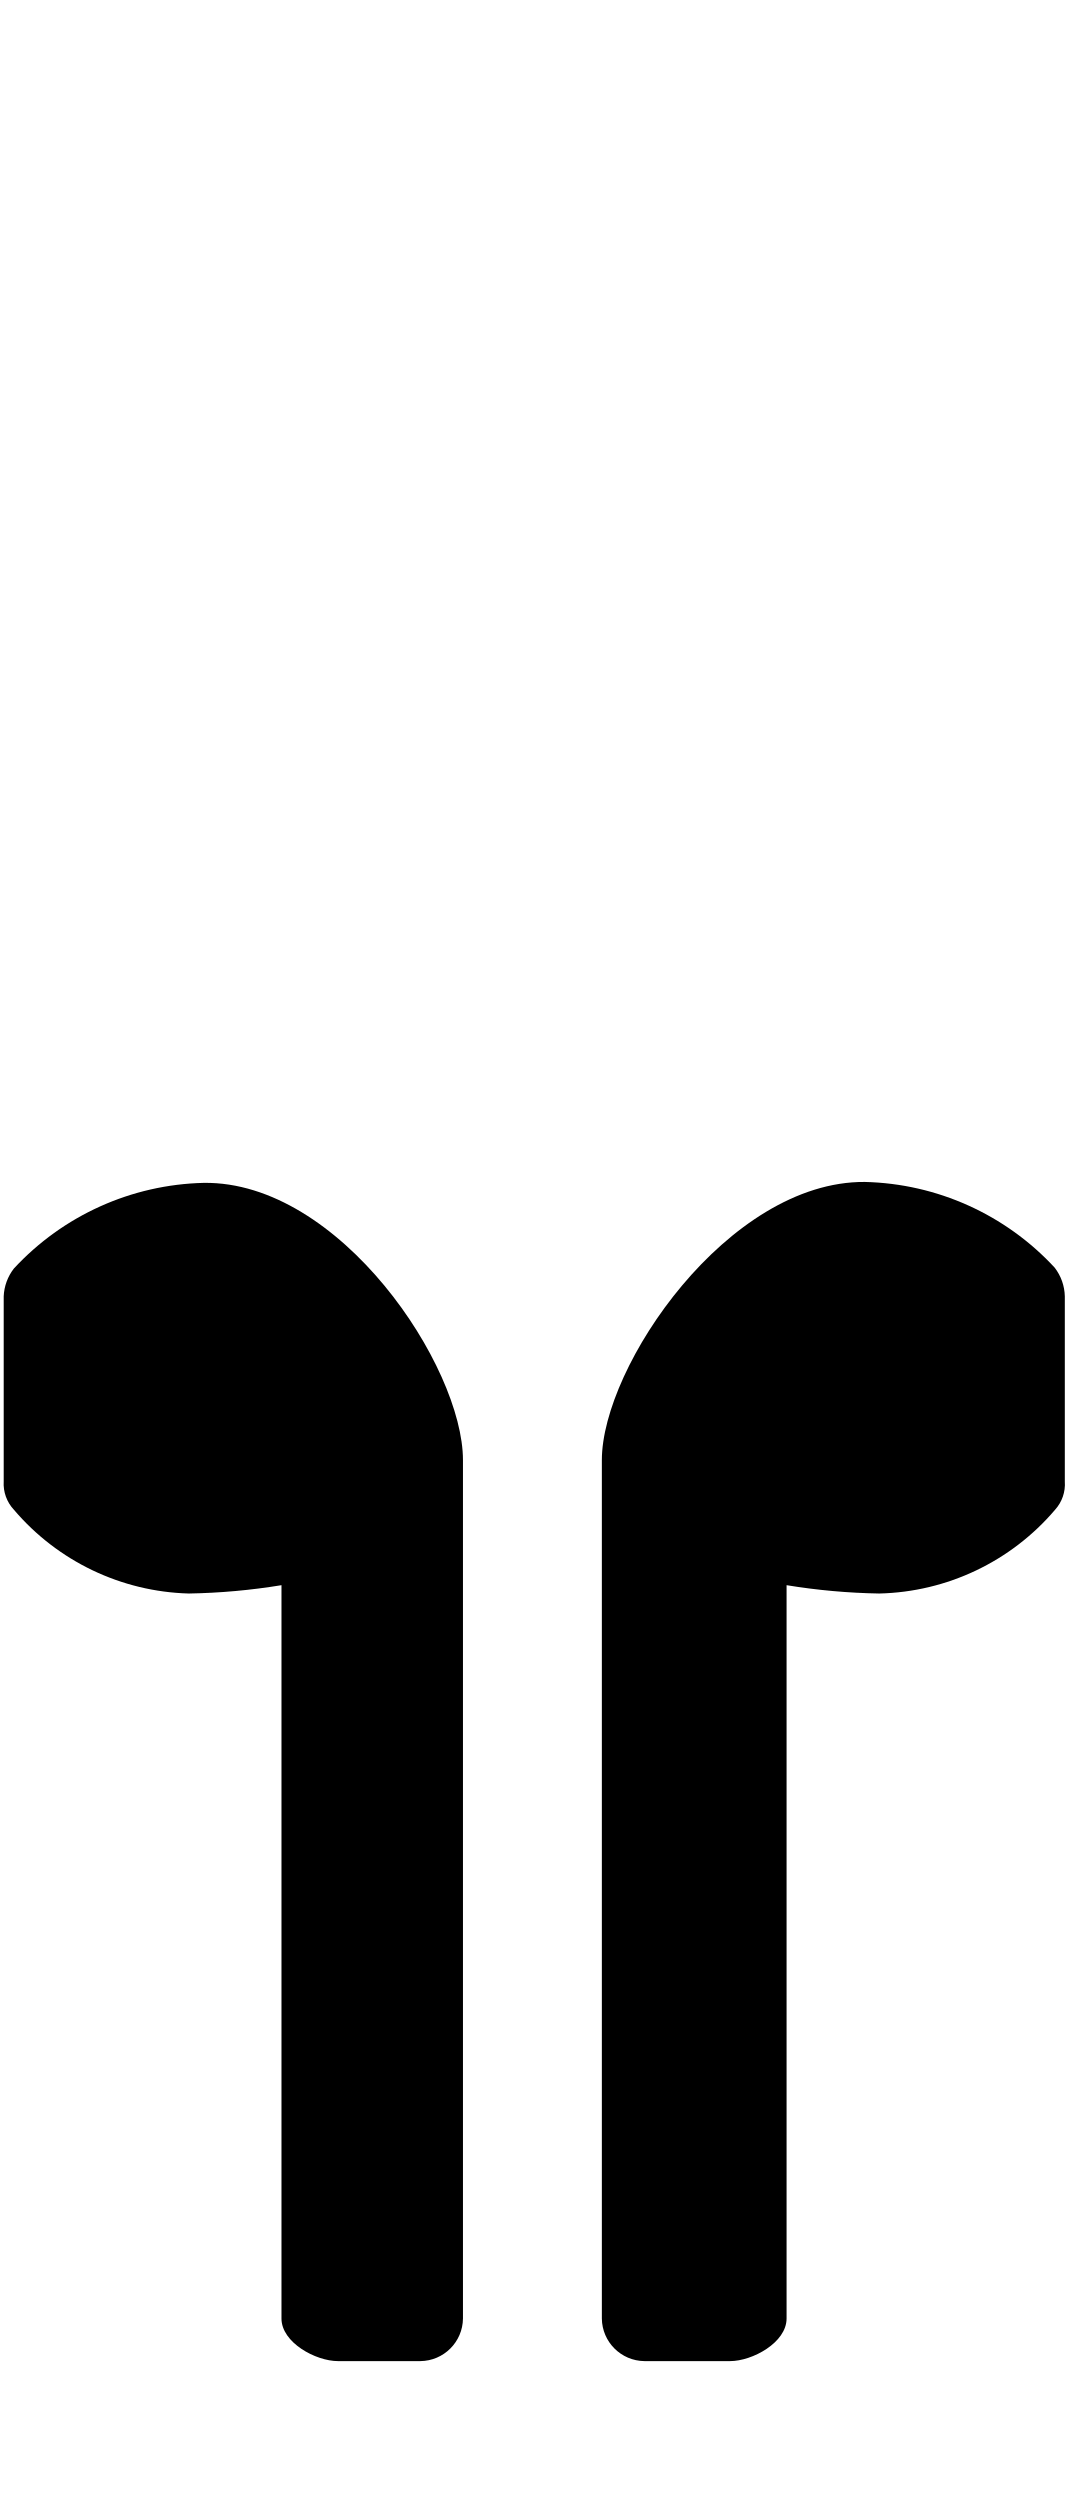
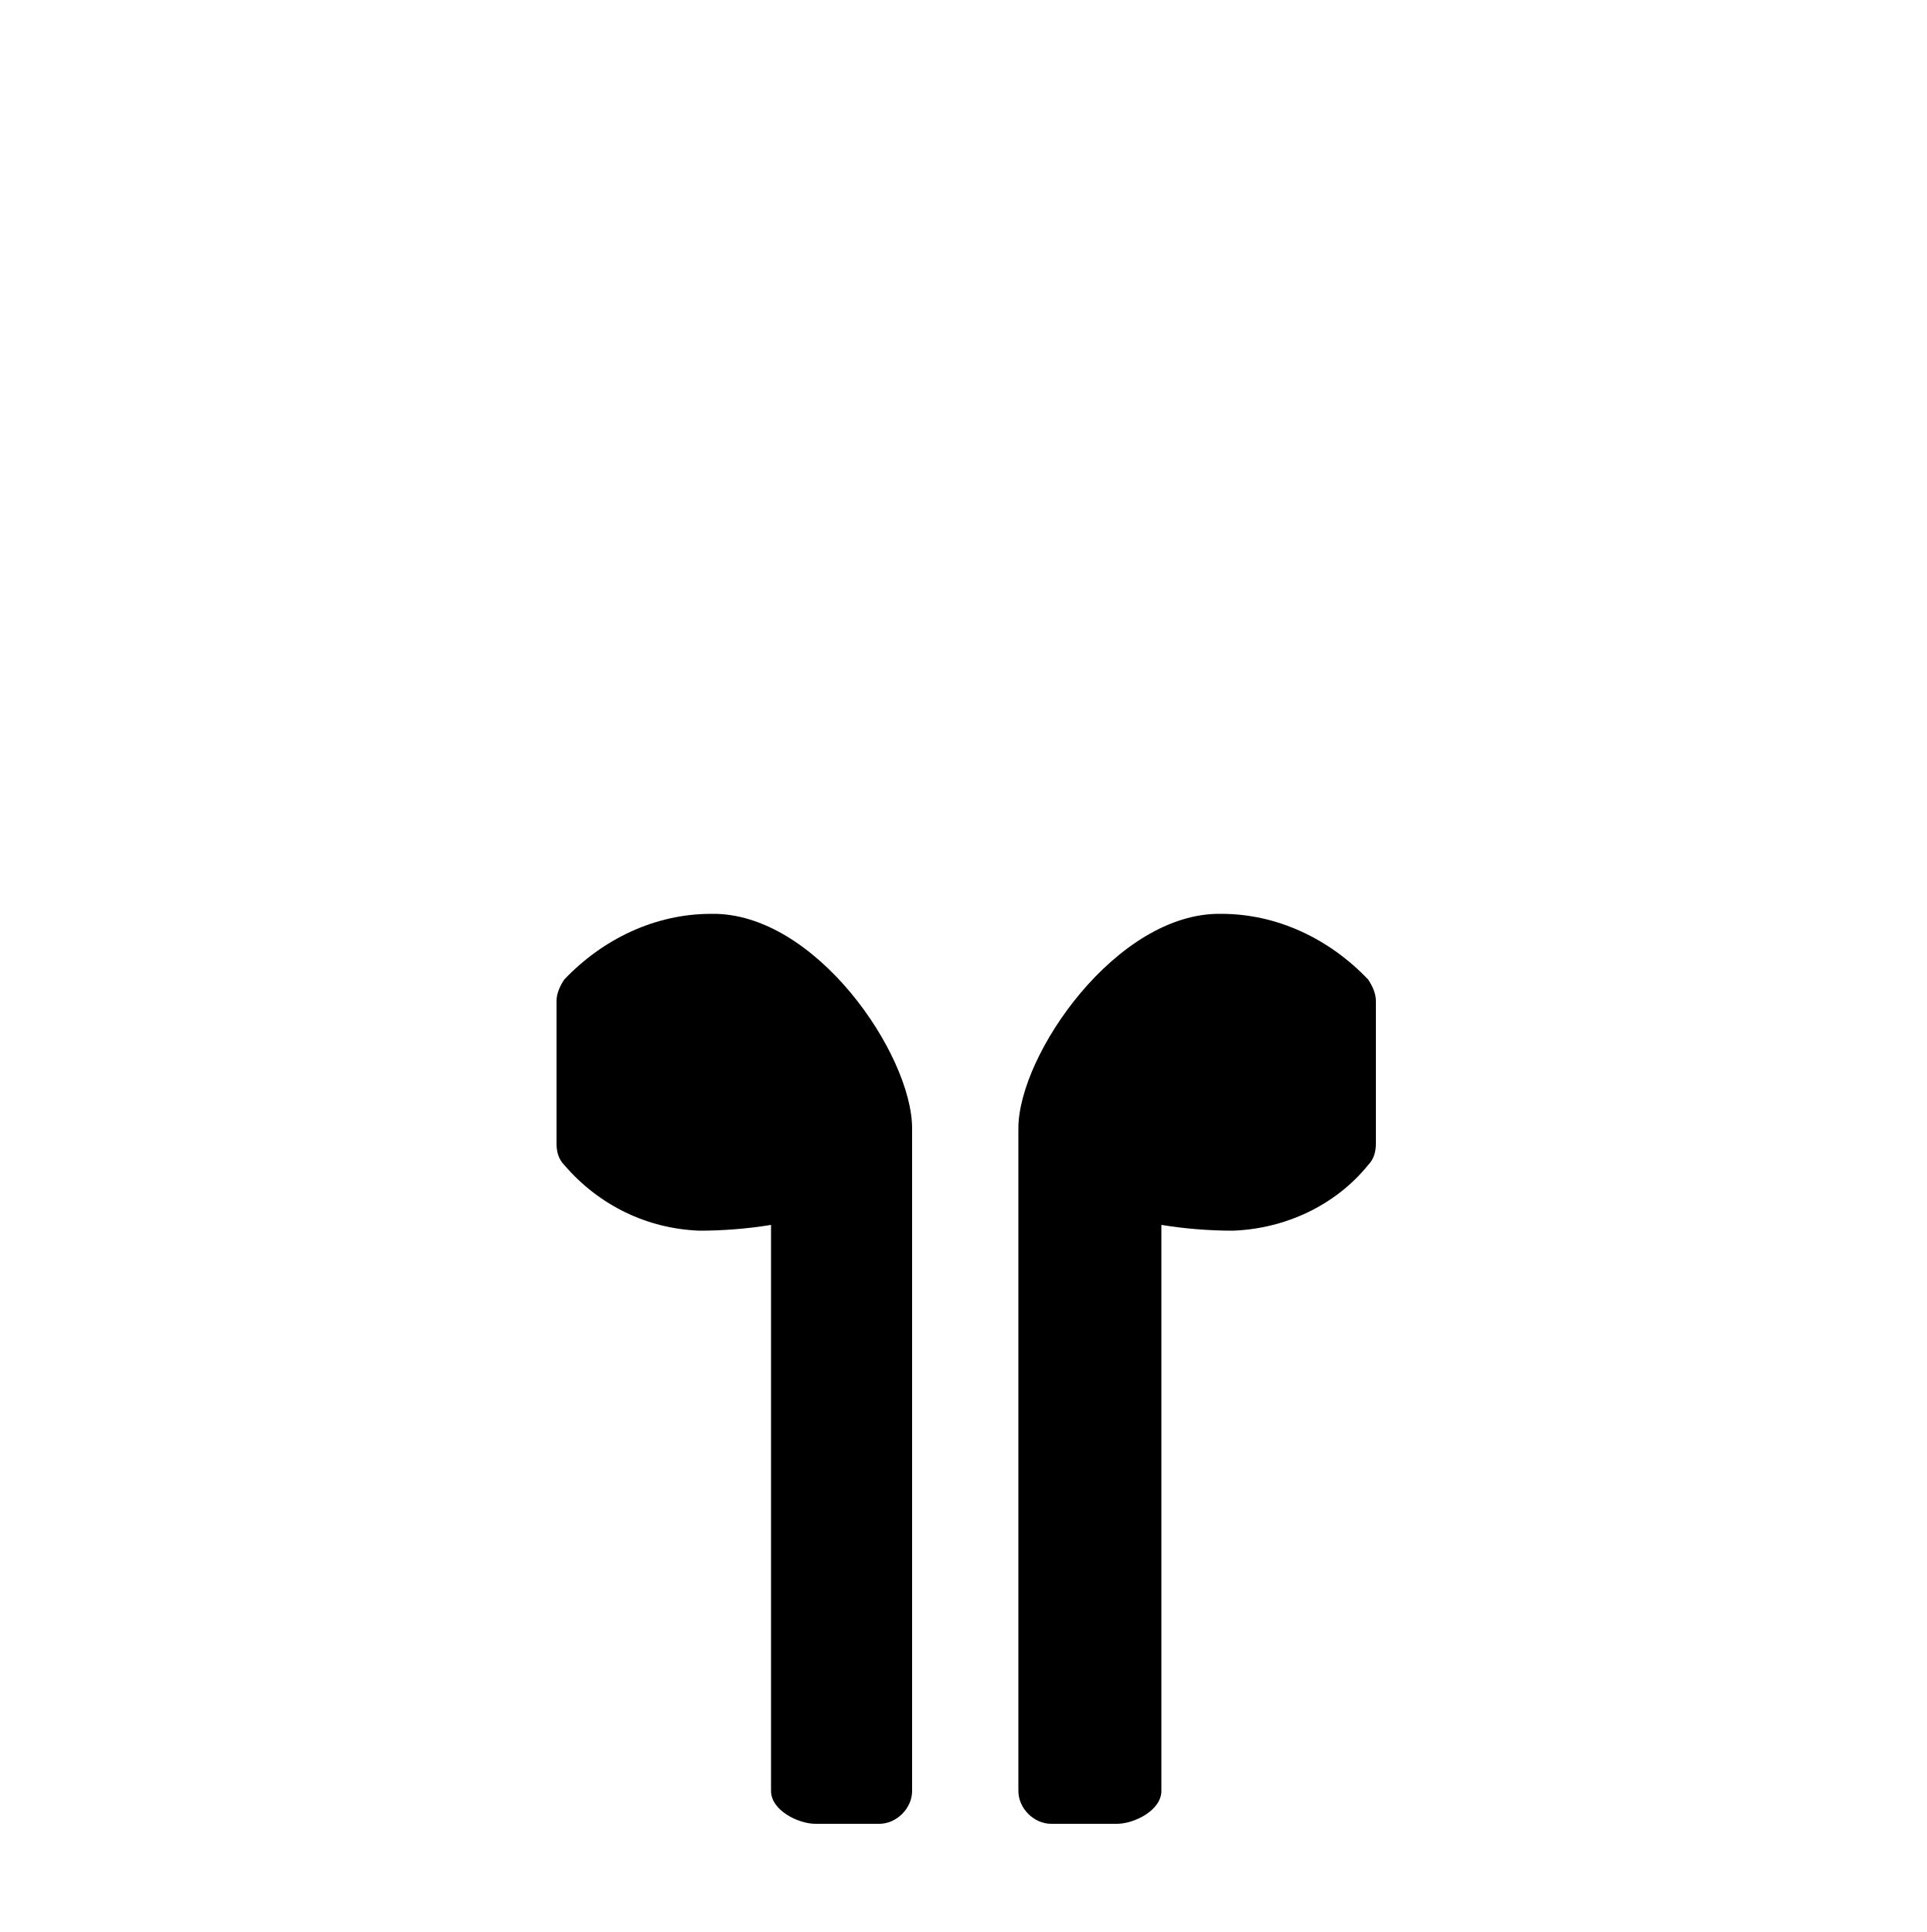
- <svg xmlns="http://www.w3.org/2000/svg" id="icons" viewBox="0 0 23 54">
-   <defs>
-     <style>.cls-2{fill:none;}</style>
-   </defs>
+ <svg xmlns="http://www.w3.org/2000/svg" version="1.1" id="icons" x="0px" y="0px" viewBox="0 0 99.7 100" style="enable-background:new 0 0 99.7 100;" xml:space="preserve">
+   <style type="text/css">
+ 	.st0{fill:none;}
+ </style>
  <g id="Airpods">
-     <path class="airpods" d="M13,31.54V50.08a.93.93,0,0,0,.92.92h1.85c.48,0,1.22-.4,1.22-.92V34.24a13.82,13.82,0,0,0,2,.18,5.14,5.14,0,0,0,3.8-1.81A.82.82,0,0,0,23,32V28a1.05,1.05,0,0,0-.22-.62,5.77,5.77,0,0,0-4.1-1.85C15.73,25.51,13,29.51,13,31.54Z" />
-     <path class="airpods" d="M10,31.54V50.08a.93.93,0,0,1-.92.92H7.3c-.48,0-1.22-.4-1.22-.92V34.24a13.82,13.82,0,0,1-2,.18A5.14,5.14,0,0,1,.3,32.61.82.82,0,0,1,.08,32V28A1.05,1.05,0,0,1,.3,27.4a5.77,5.77,0,0,1,4.1-1.85C7.34,25.51,10,29.51,10,31.54Z" />
-     <rect class="cls-2" width="23" height="54" />
+     <path class="LightOrDark" d="M52.7,58.4v34.3c0,0.9,0.8,1.7,1.7,1.7h3.4c0.9,0,2.3-0.7,2.3-1.7V63.4c1.2,0.2,2.5,0.3,3.7,0.3c2.7-0.1,5.3-1.3,7-3.4   c0.3-0.3,0.4-0.7,0.4-1.1v-7.4c0-0.4-0.2-0.8-0.4-1.1c-2-2.1-4.7-3.4-7.6-3.4C57.8,47.2,52.7,54.6,52.7,58.4z" />
+     <path class="LightOrDark" d="M47.2,58.4v34.3c0,0.9-0.8,1.7-1.7,1.7h-3.3c-0.9,0-2.3-0.7-2.3-1.7V63.4c-1.2,0.2-2.5,0.3-3.7,0.3c-2.7-0.1-5.2-1.3-7-3.4   c-0.3-0.3-0.4-0.7-0.4-1.1v-7.4c0-0.4,0.2-0.8,0.4-1.1c2-2.1,4.7-3.4,7.6-3.4C42.2,47.2,47.2,54.6,47.2,58.4z" />
+     <rect x="28.7" class="st0" width="42.6" height="100" />
  </g>
</svg>
